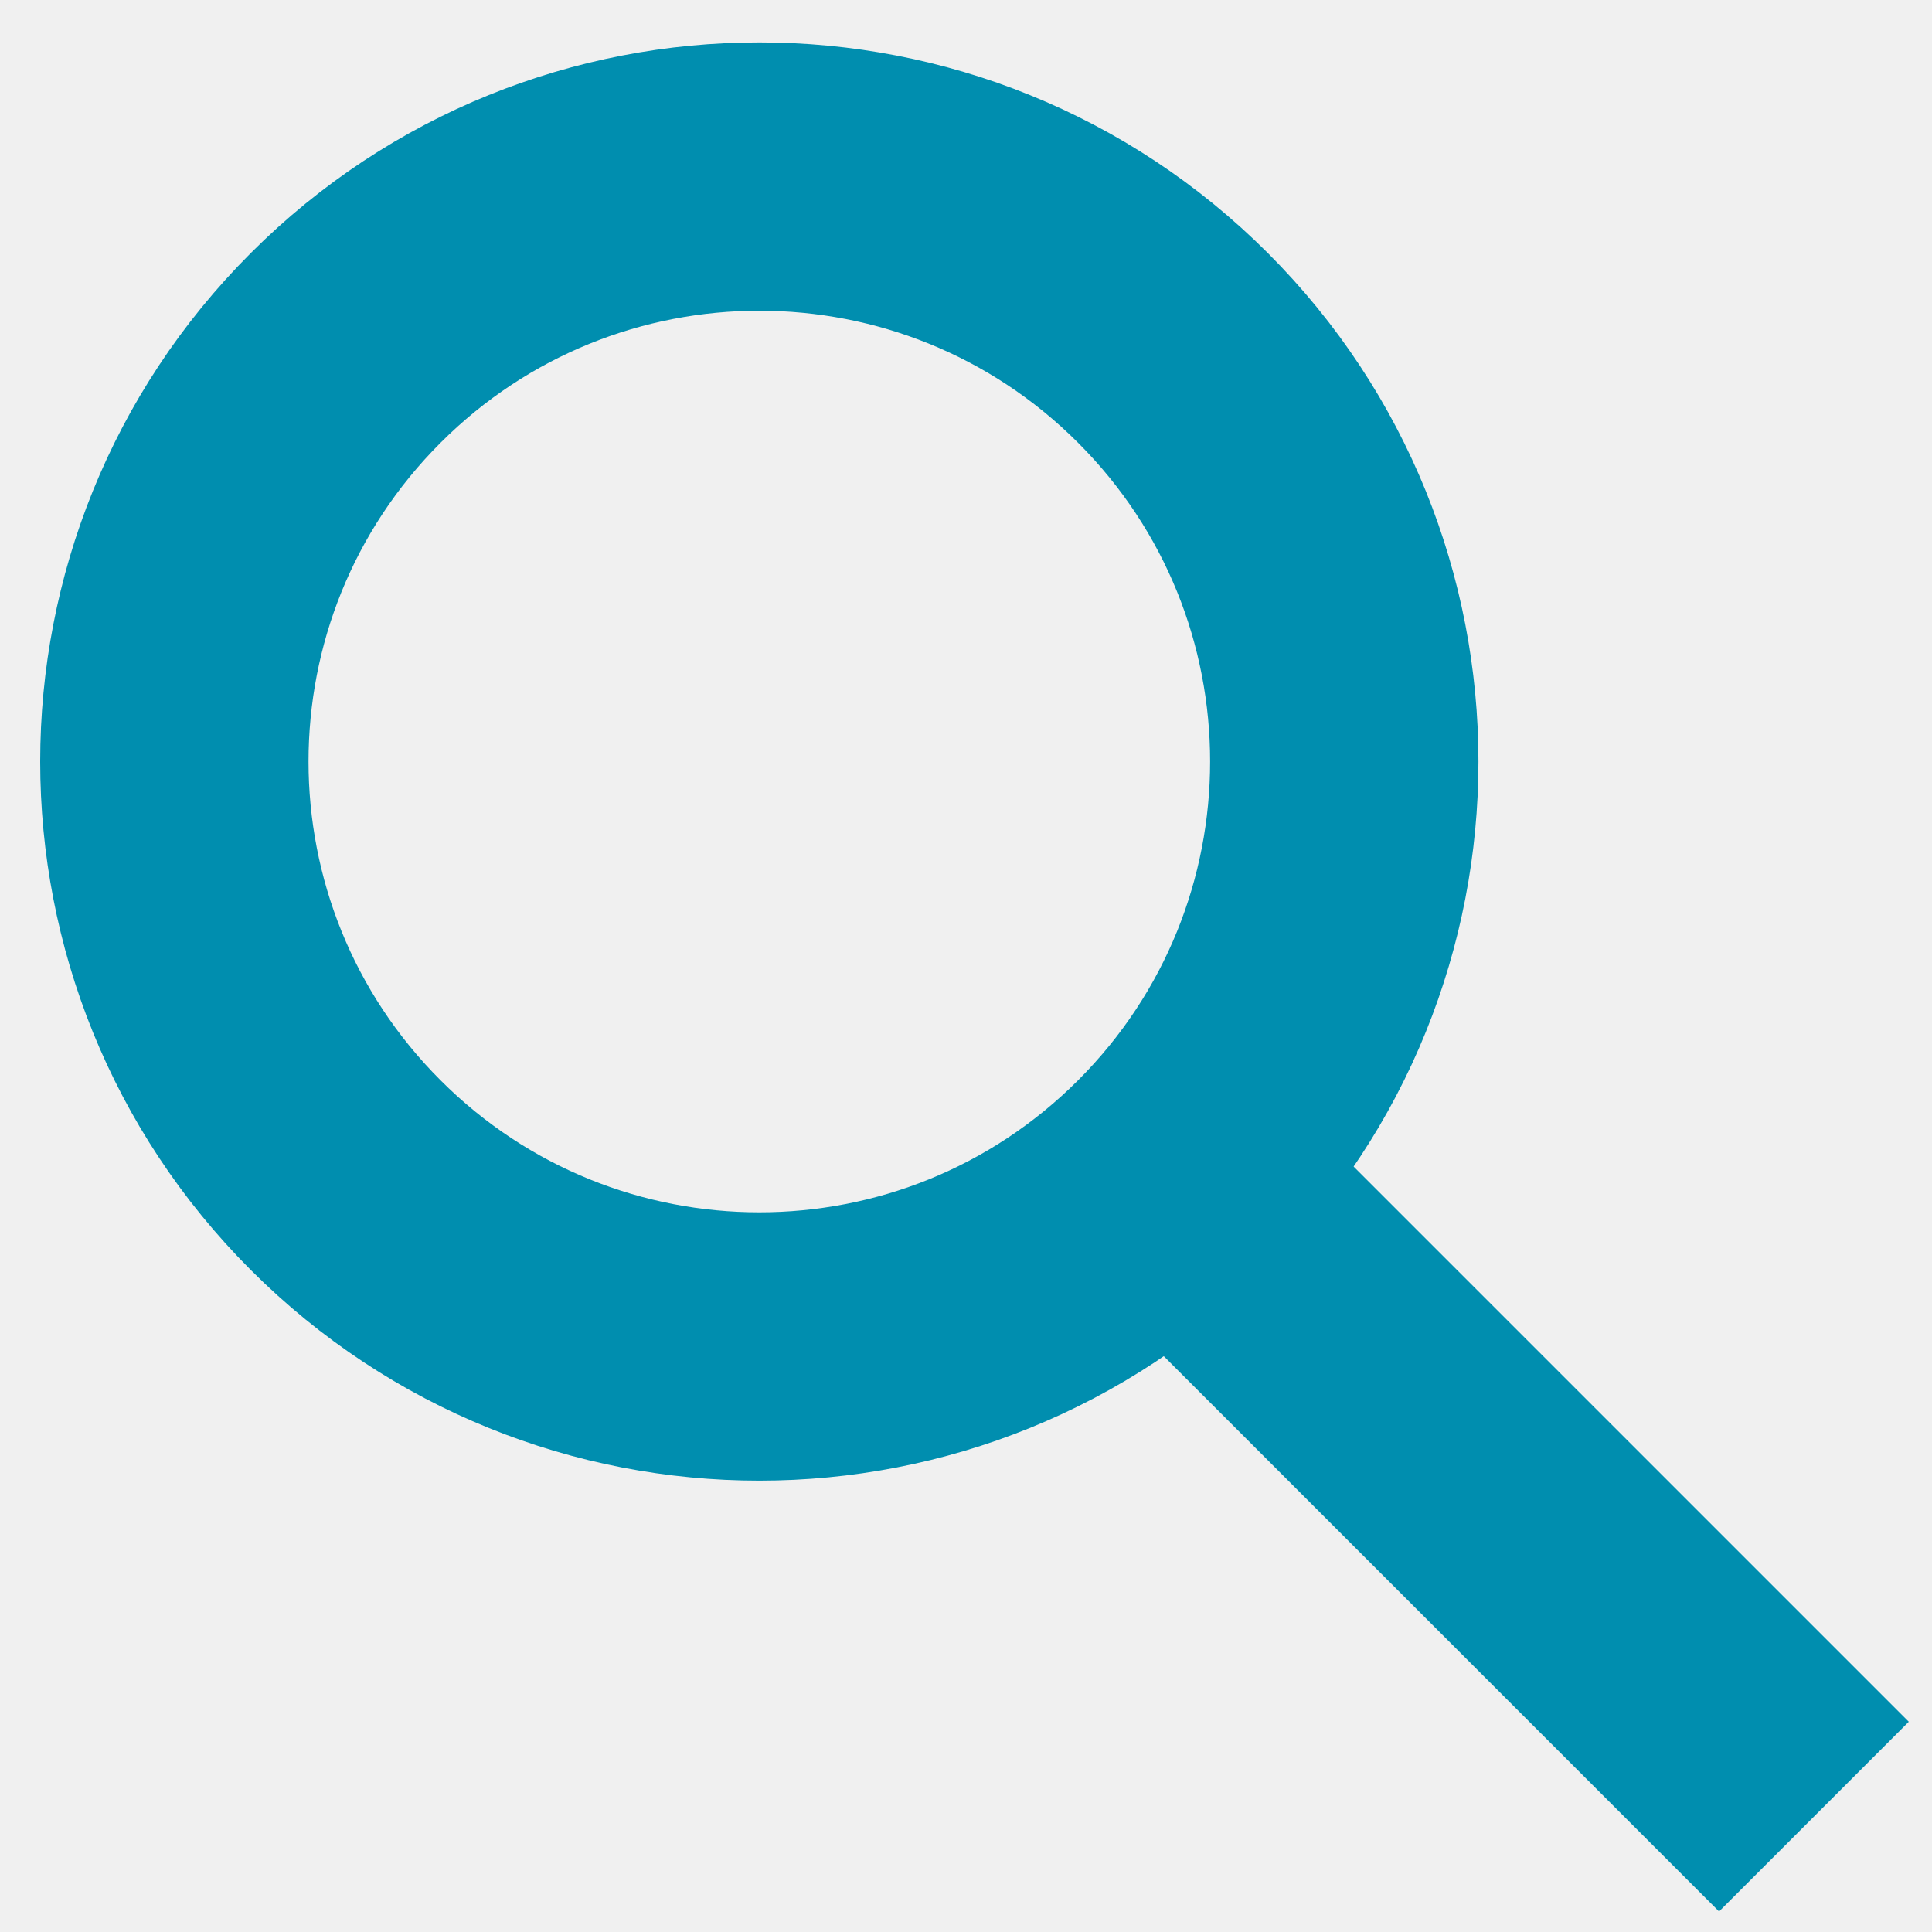
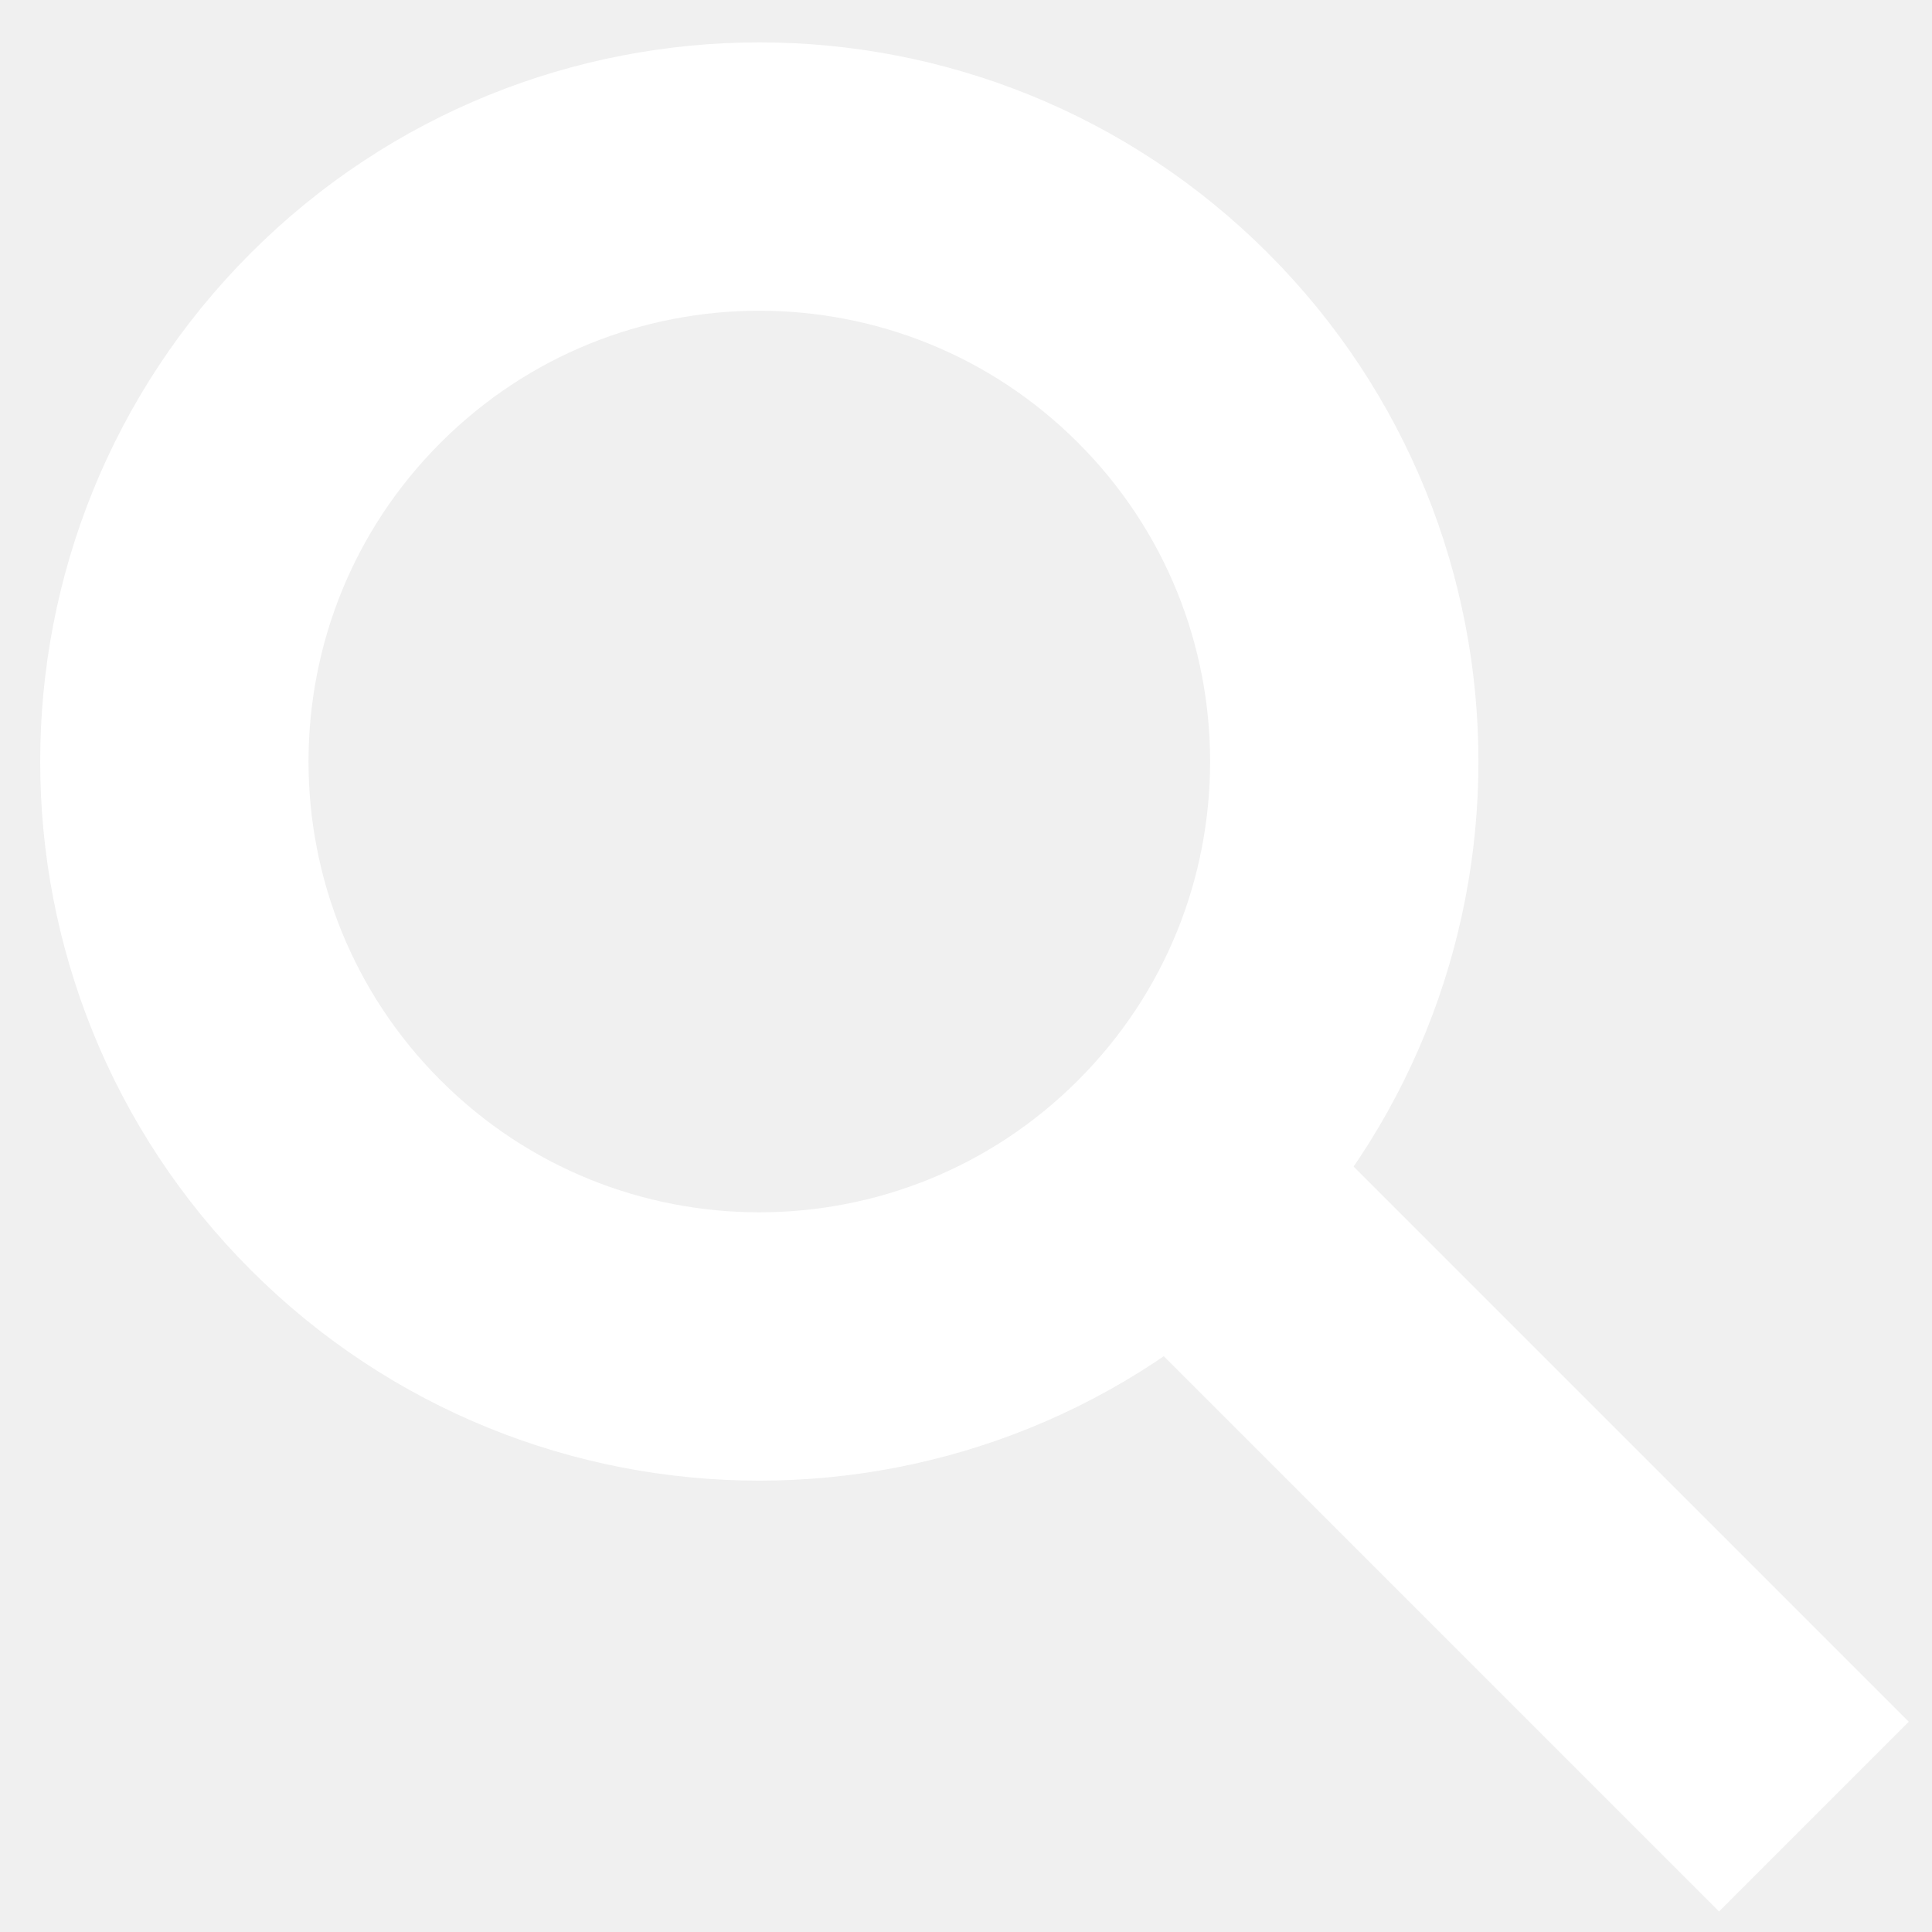
<svg xmlns="http://www.w3.org/2000/svg" version="1.1" id="Layer_1" x="0px" y="0px" viewBox="0 0 72 72" style="enable-background:new 0 0 72 72;" xml:space="preserve">
  <style type="text/css">
- 	.st0{fill:none;stroke:#008EAF;stroke-width:10;stroke-miterlimit:10;}
+ 	.st0{fill:none;stroke:#fff;stroke-width:10;stroke-miterlimit:10;}
</style>
  <ellipse transform="matrix(0.7071 -0.7071 0.7071 0.7071 -11.7951 28.309)" class="st0" cx="28.3" cy="28.4" rx="21.8" ry="21.8" />
  <line class="st0" x1="43.7" y1="43.8" x2="67.6" y2="67.7" />
</svg>
